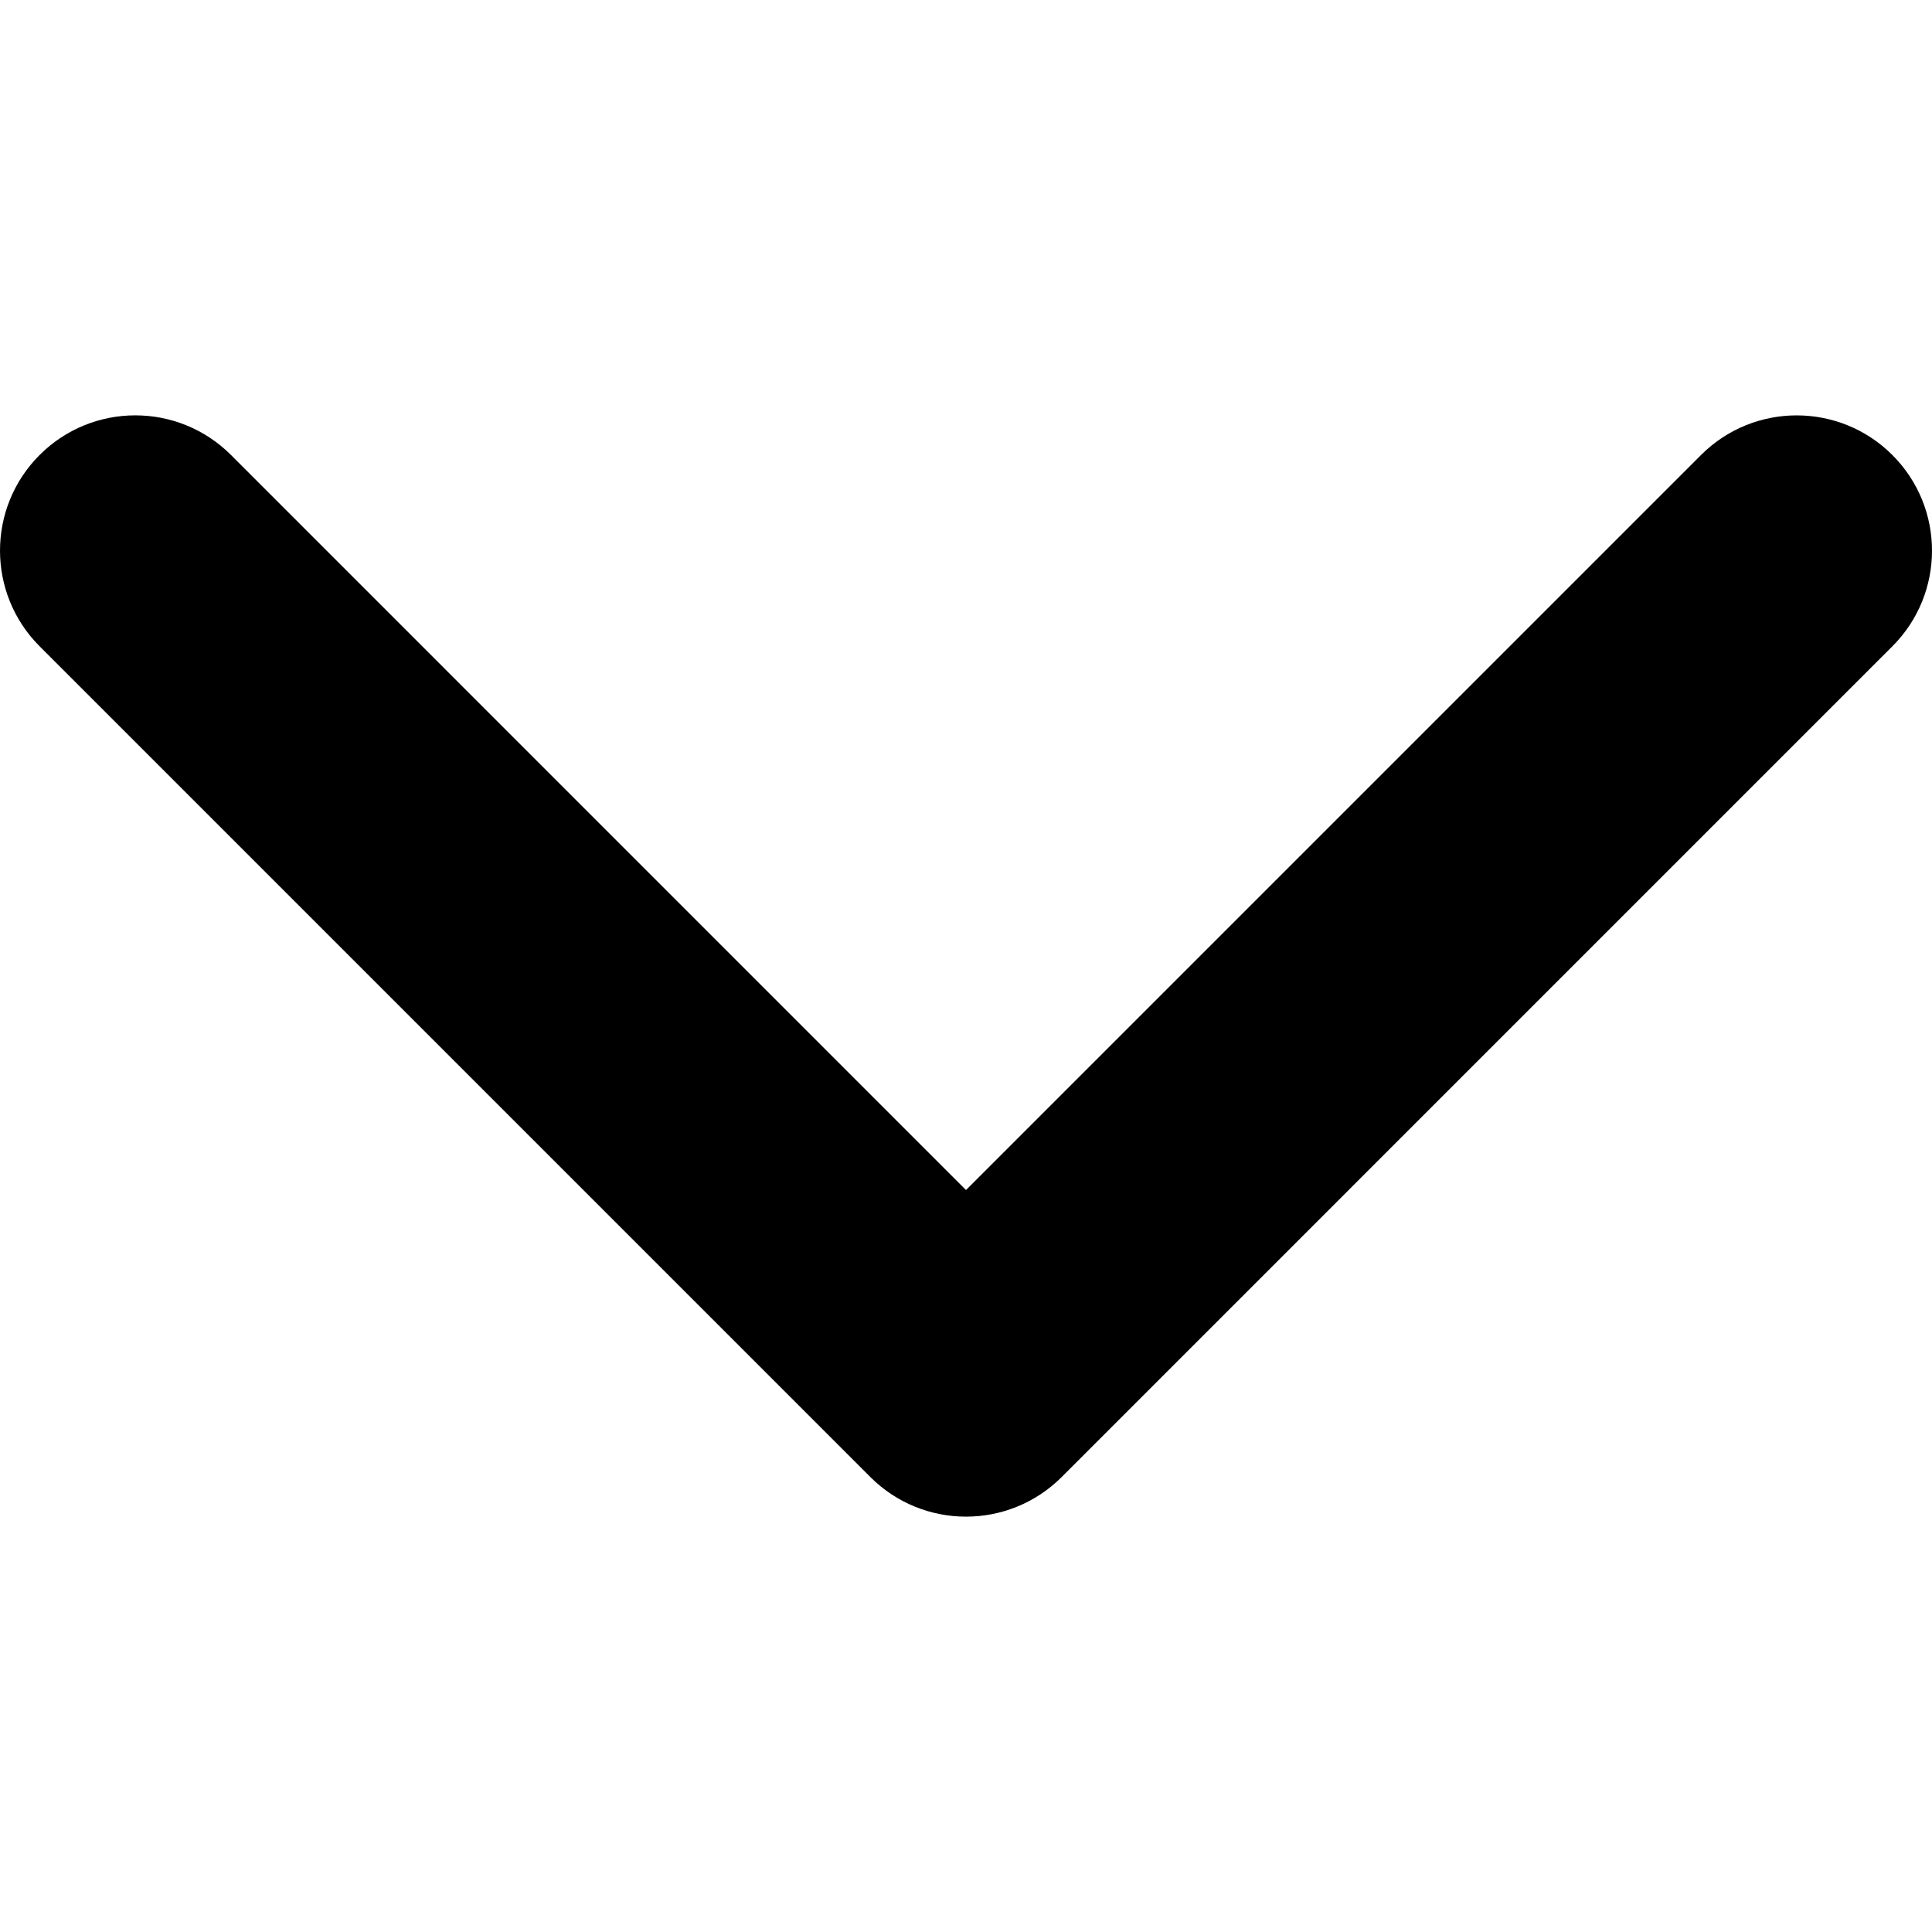
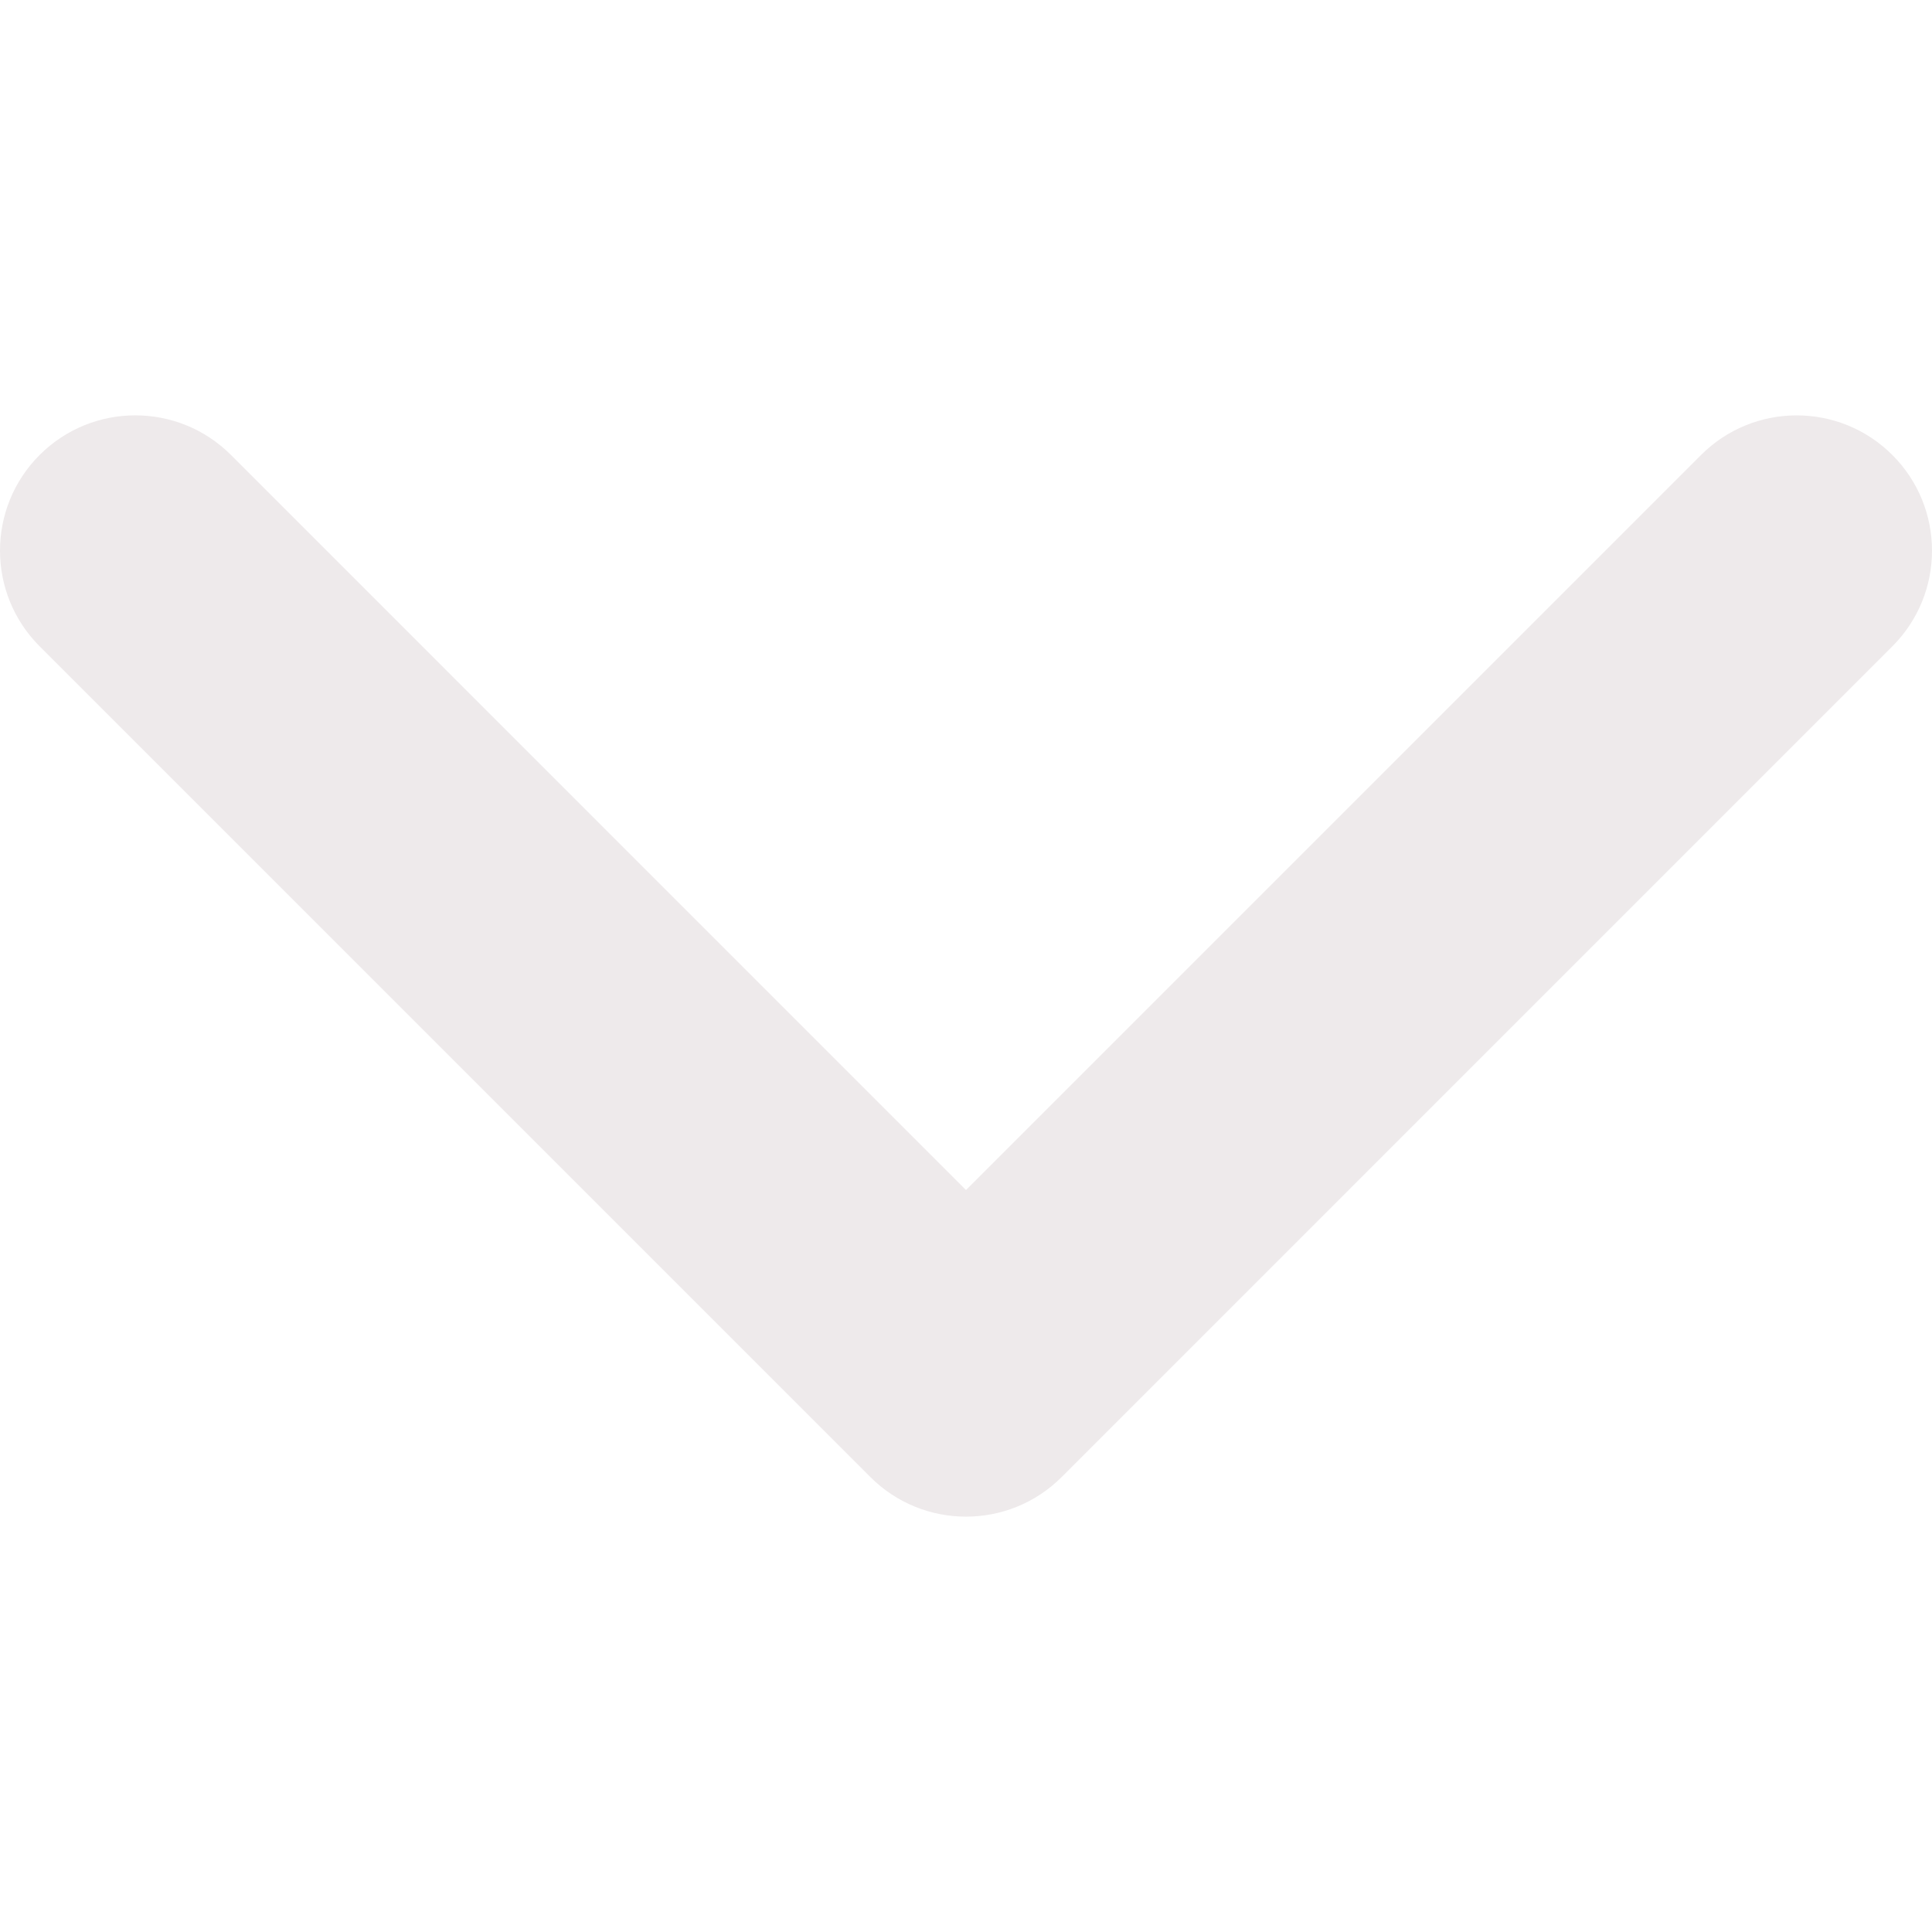
- <svg xmlns="http://www.w3.org/2000/svg" version="1.1" id="Capa_1" x="0px" y="0px" width="451.847px" height="451.847px" viewBox="0 0 451.847 451.847" style="enable-background:new 0 0 451.847 451.847;" xml:space="preserve">
+ <svg xmlns="http://www.w3.org/2000/svg" version="1.1" id="Capa_1" x="0px" y="0px" width="451.847px" height="451.847px" viewBox="0 0 451.847 451.847" style="enable-background:new 0 0 451.847 451.847;" xml:space="preserve" fill="#eeeaeb">
  <g>
    <path d="M225.923,354.706c-8.098,0-16.195-3.092-22.369-9.263L9.27,151.157c-12.359-12.359-12.359-32.397,0-44.751   c12.354-12.354,32.388-12.354,44.748,0l171.905,171.915l171.906-171.909c12.359-12.354,32.391-12.354,44.744,0   c12.365,12.354,12.365,32.392,0,44.751L248.292,345.449C242.115,351.621,234.018,354.706,225.923,354.706z" />
  </g>
</svg>
